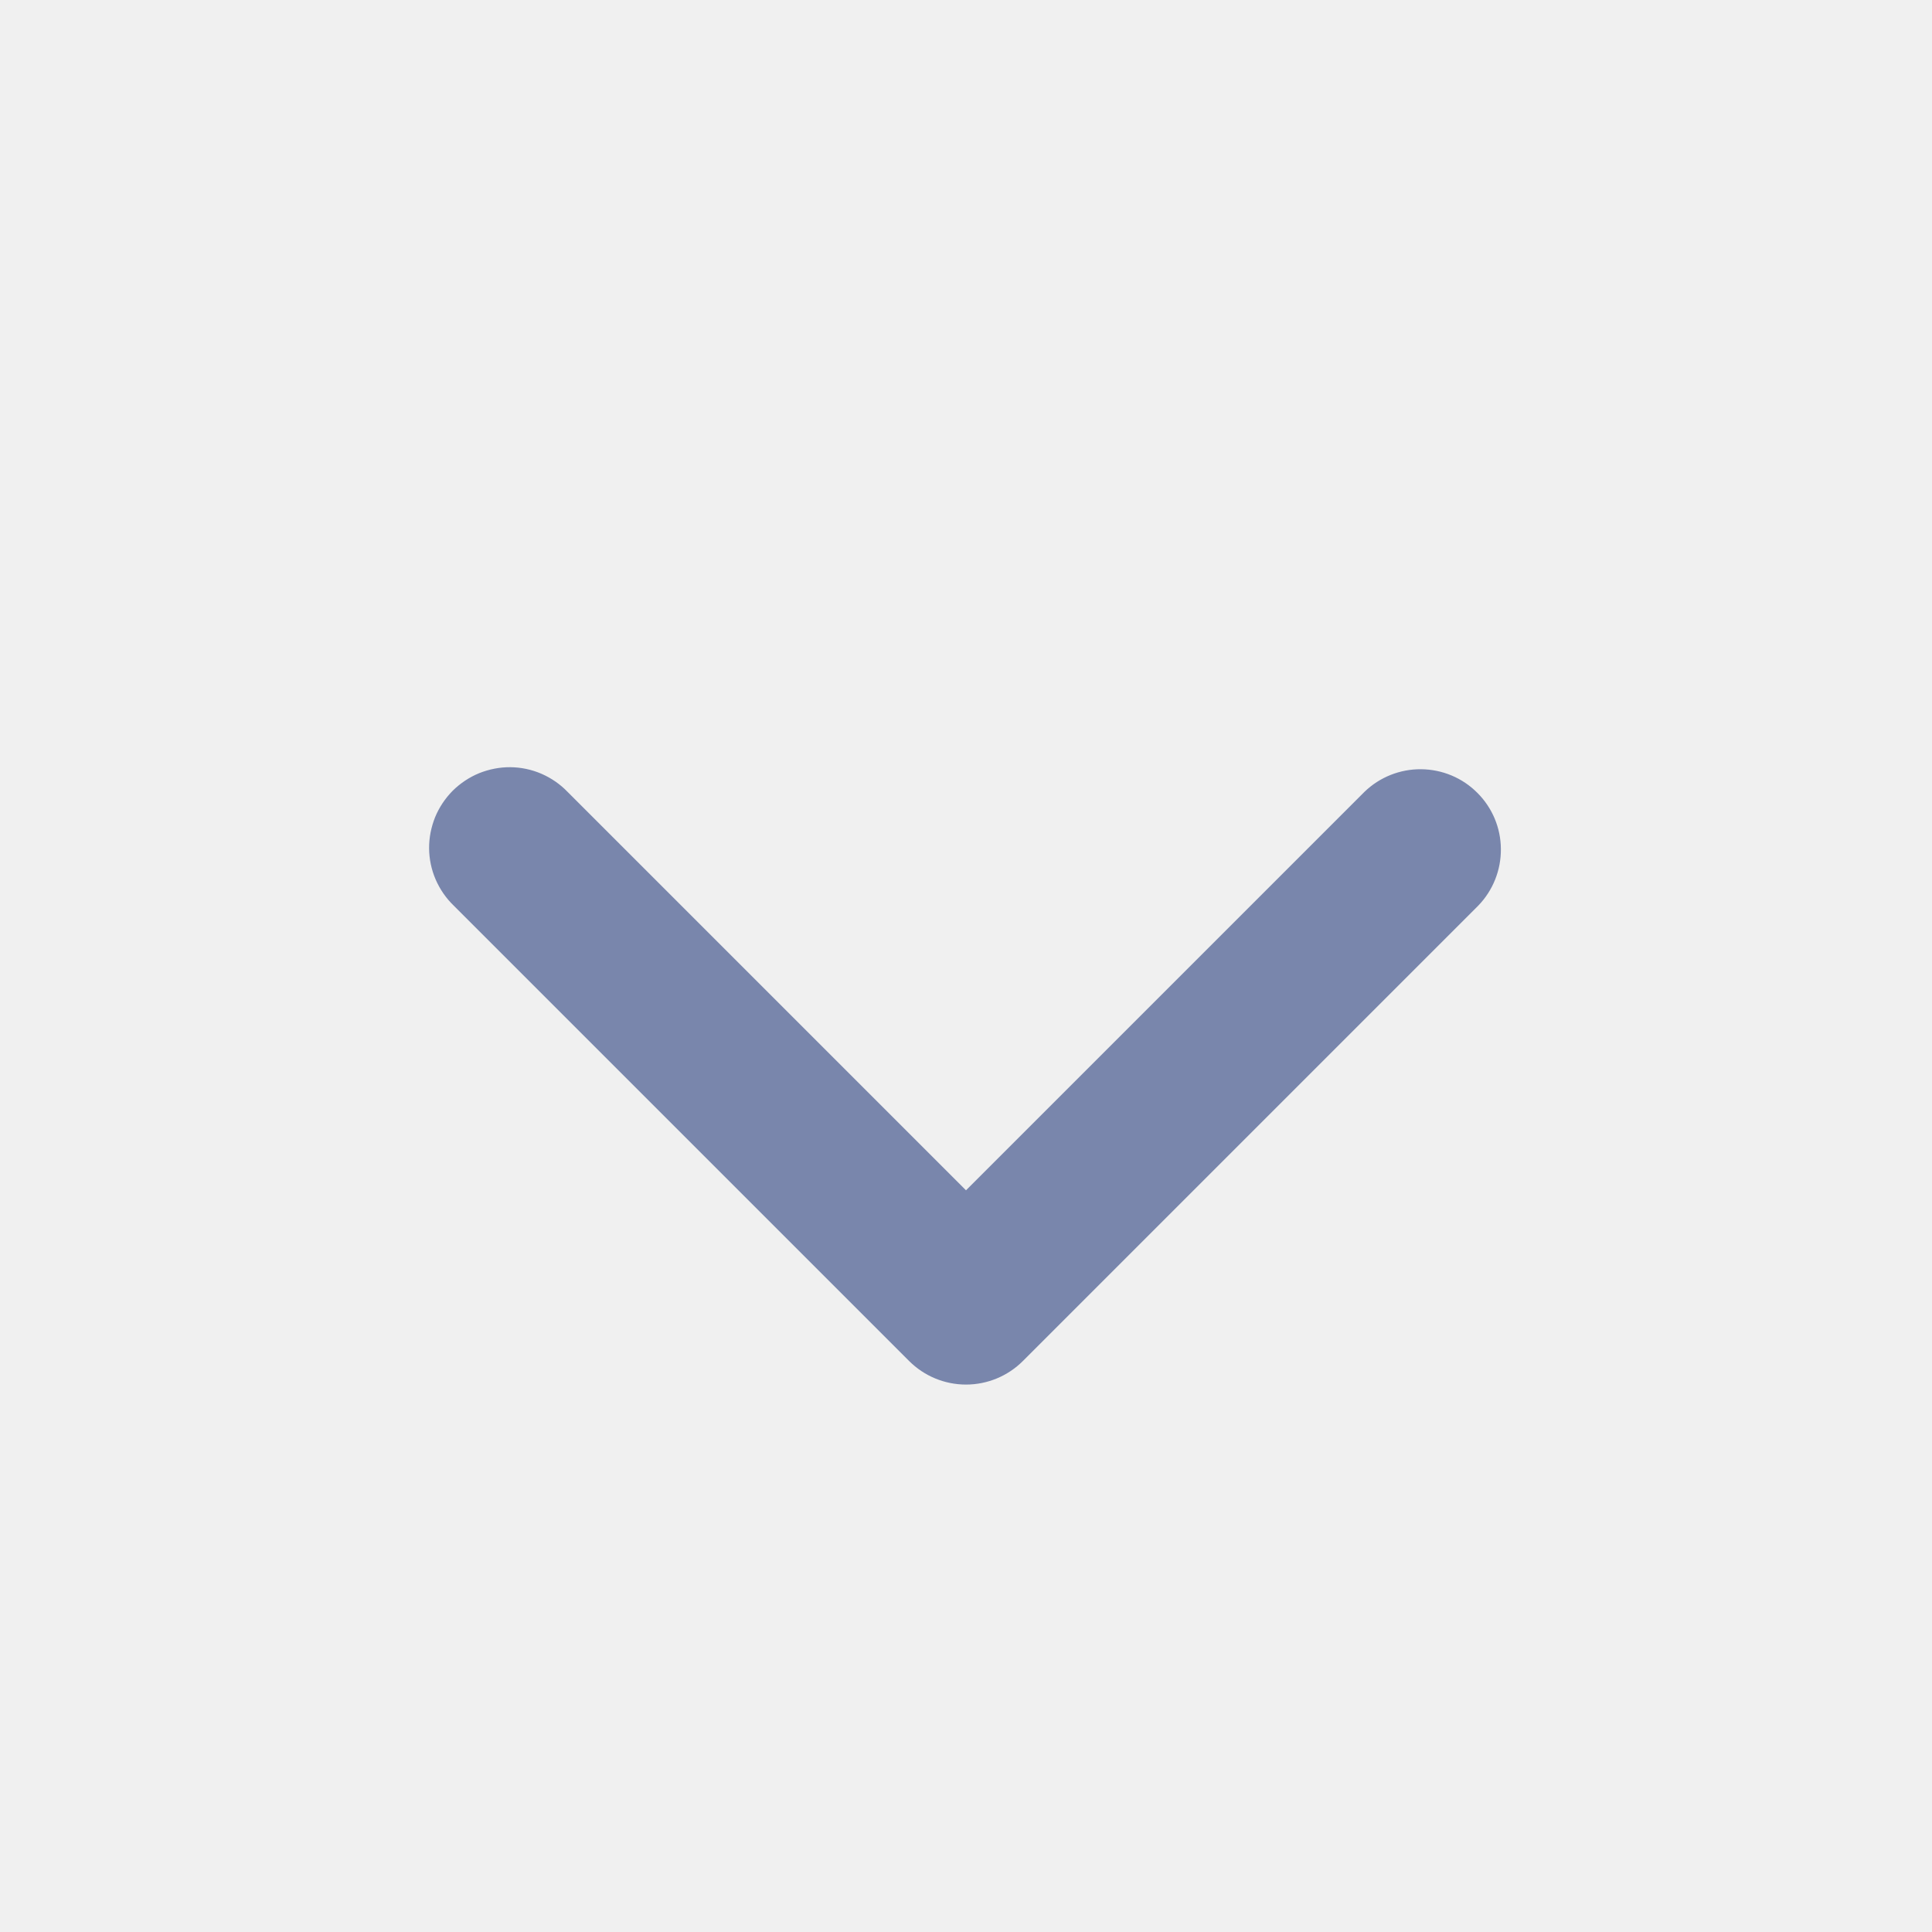
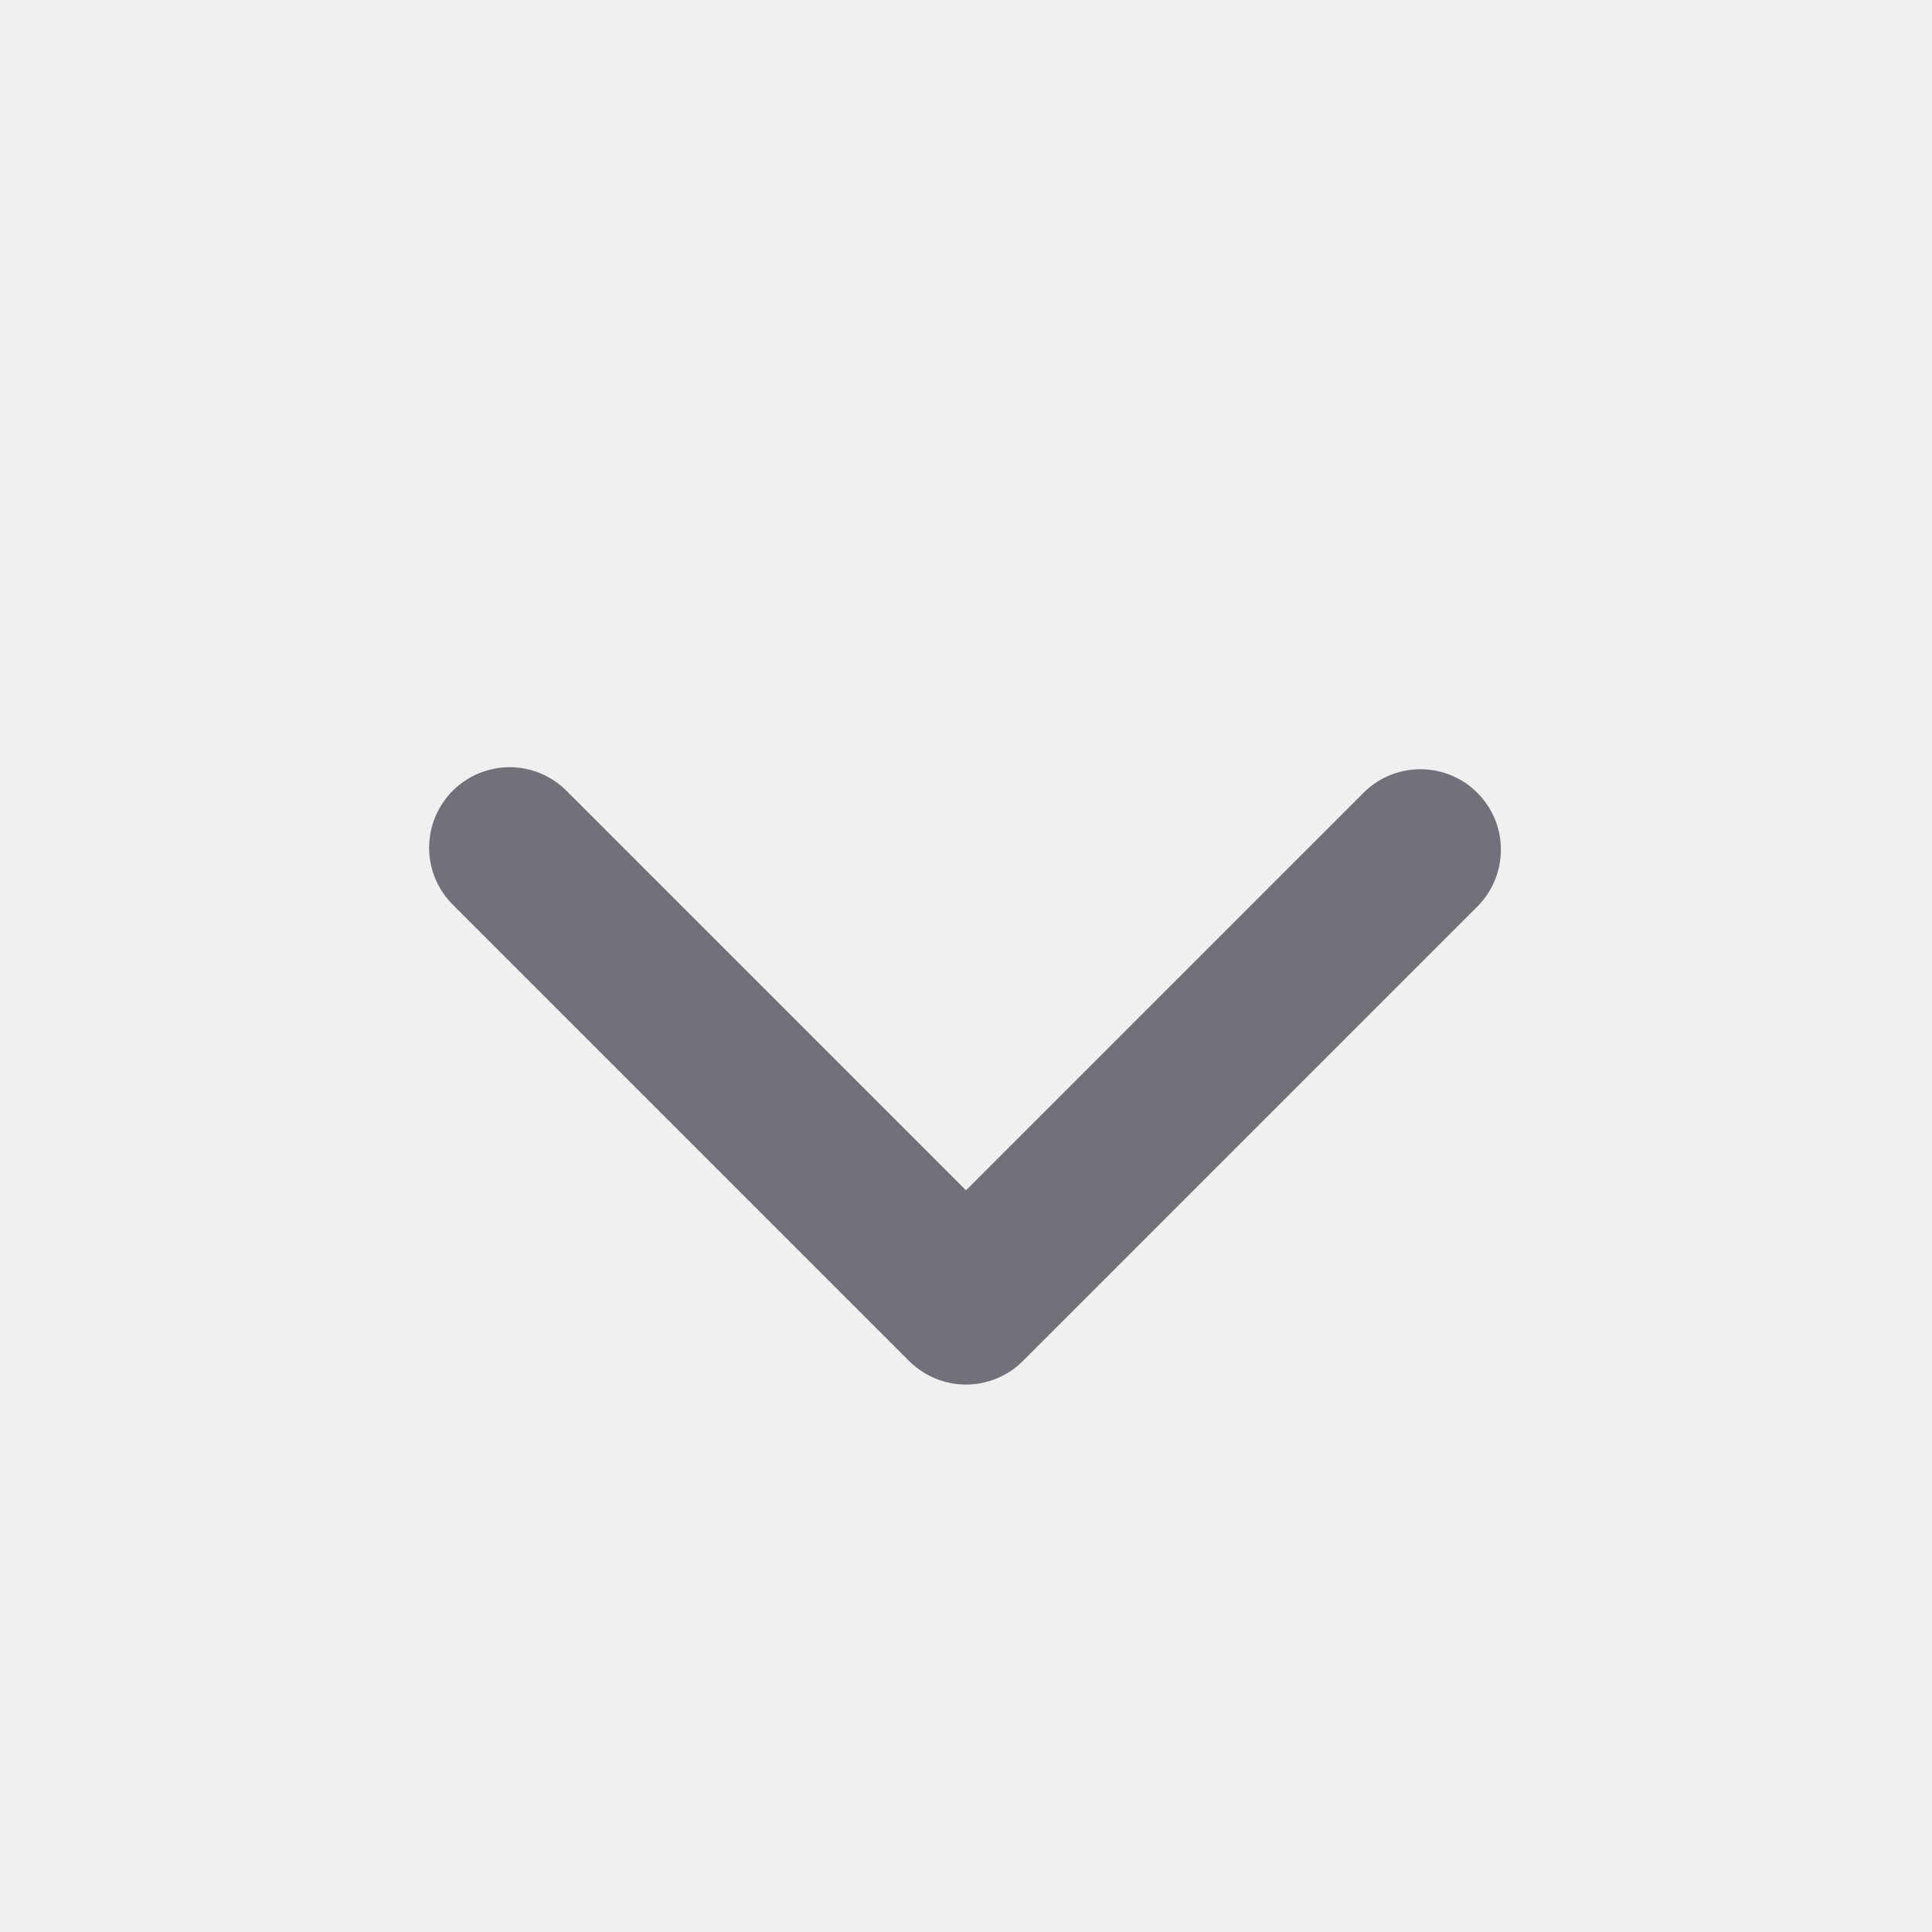
<svg xmlns="http://www.w3.org/2000/svg" width="20" height="20" viewBox="0 0 20 20" fill="none">
  <g clip-path="url(#clip0_2036_2092)">
-     <path fill-rule="evenodd" clip-rule="evenodd" d="M10.589 14.089C10.433 14.245 10.221 14.333 10 14.333C9.779 14.333 9.567 14.245 9.411 14.089L4.697 9.375C4.617 9.298 4.554 9.206 4.51 9.105C4.466 9.003 4.443 8.894 4.442 8.783C4.441 8.672 4.463 8.563 4.504 8.46C4.546 8.358 4.608 8.265 4.686 8.186C4.765 8.108 4.858 8.046 4.96 8.004C5.063 7.963 5.172 7.941 5.283 7.942C5.394 7.943 5.503 7.966 5.605 8.01C5.706 8.054 5.798 8.117 5.875 8.197L10 12.322L14.125 8.197C14.282 8.045 14.493 7.961 14.711 7.963C14.93 7.965 15.139 8.052 15.293 8.207C15.448 8.361 15.536 8.57 15.537 8.789C15.539 9.007 15.455 9.218 15.303 9.375L10.589 14.089Z" fill="#7986AC" />
+     <path fill-rule="evenodd" clip-rule="evenodd" d="M10.589 14.089C10.433 14.245 10.221 14.333 10 14.333C9.779 14.333 9.567 14.245 9.411 14.089L4.697 9.375C4.617 9.298 4.554 9.206 4.51 9.105C4.466 9.003 4.443 8.894 4.442 8.783C4.441 8.672 4.463 8.563 4.504 8.46C4.546 8.358 4.608 8.265 4.686 8.186C4.765 8.108 4.858 8.046 4.96 8.004C5.063 7.963 5.172 7.941 5.283 7.942C5.394 7.943 5.503 7.966 5.605 8.01C5.706 8.054 5.798 8.117 5.875 8.197L10 12.322L14.125 8.197C14.282 8.045 14.493 7.961 14.711 7.963C14.93 7.965 15.139 8.052 15.293 8.207C15.448 8.361 15.536 8.57 15.537 8.789C15.539 9.007 15.455 9.218 15.303 9.375L10.589 14.089Z" fill="#71717A" />
  </g>
  <defs>
    <clipPath id="clip0_2036_2092">
      <rect width="20" height="20" fill="white" />
    </clipPath>
  </defs>
</svg>
